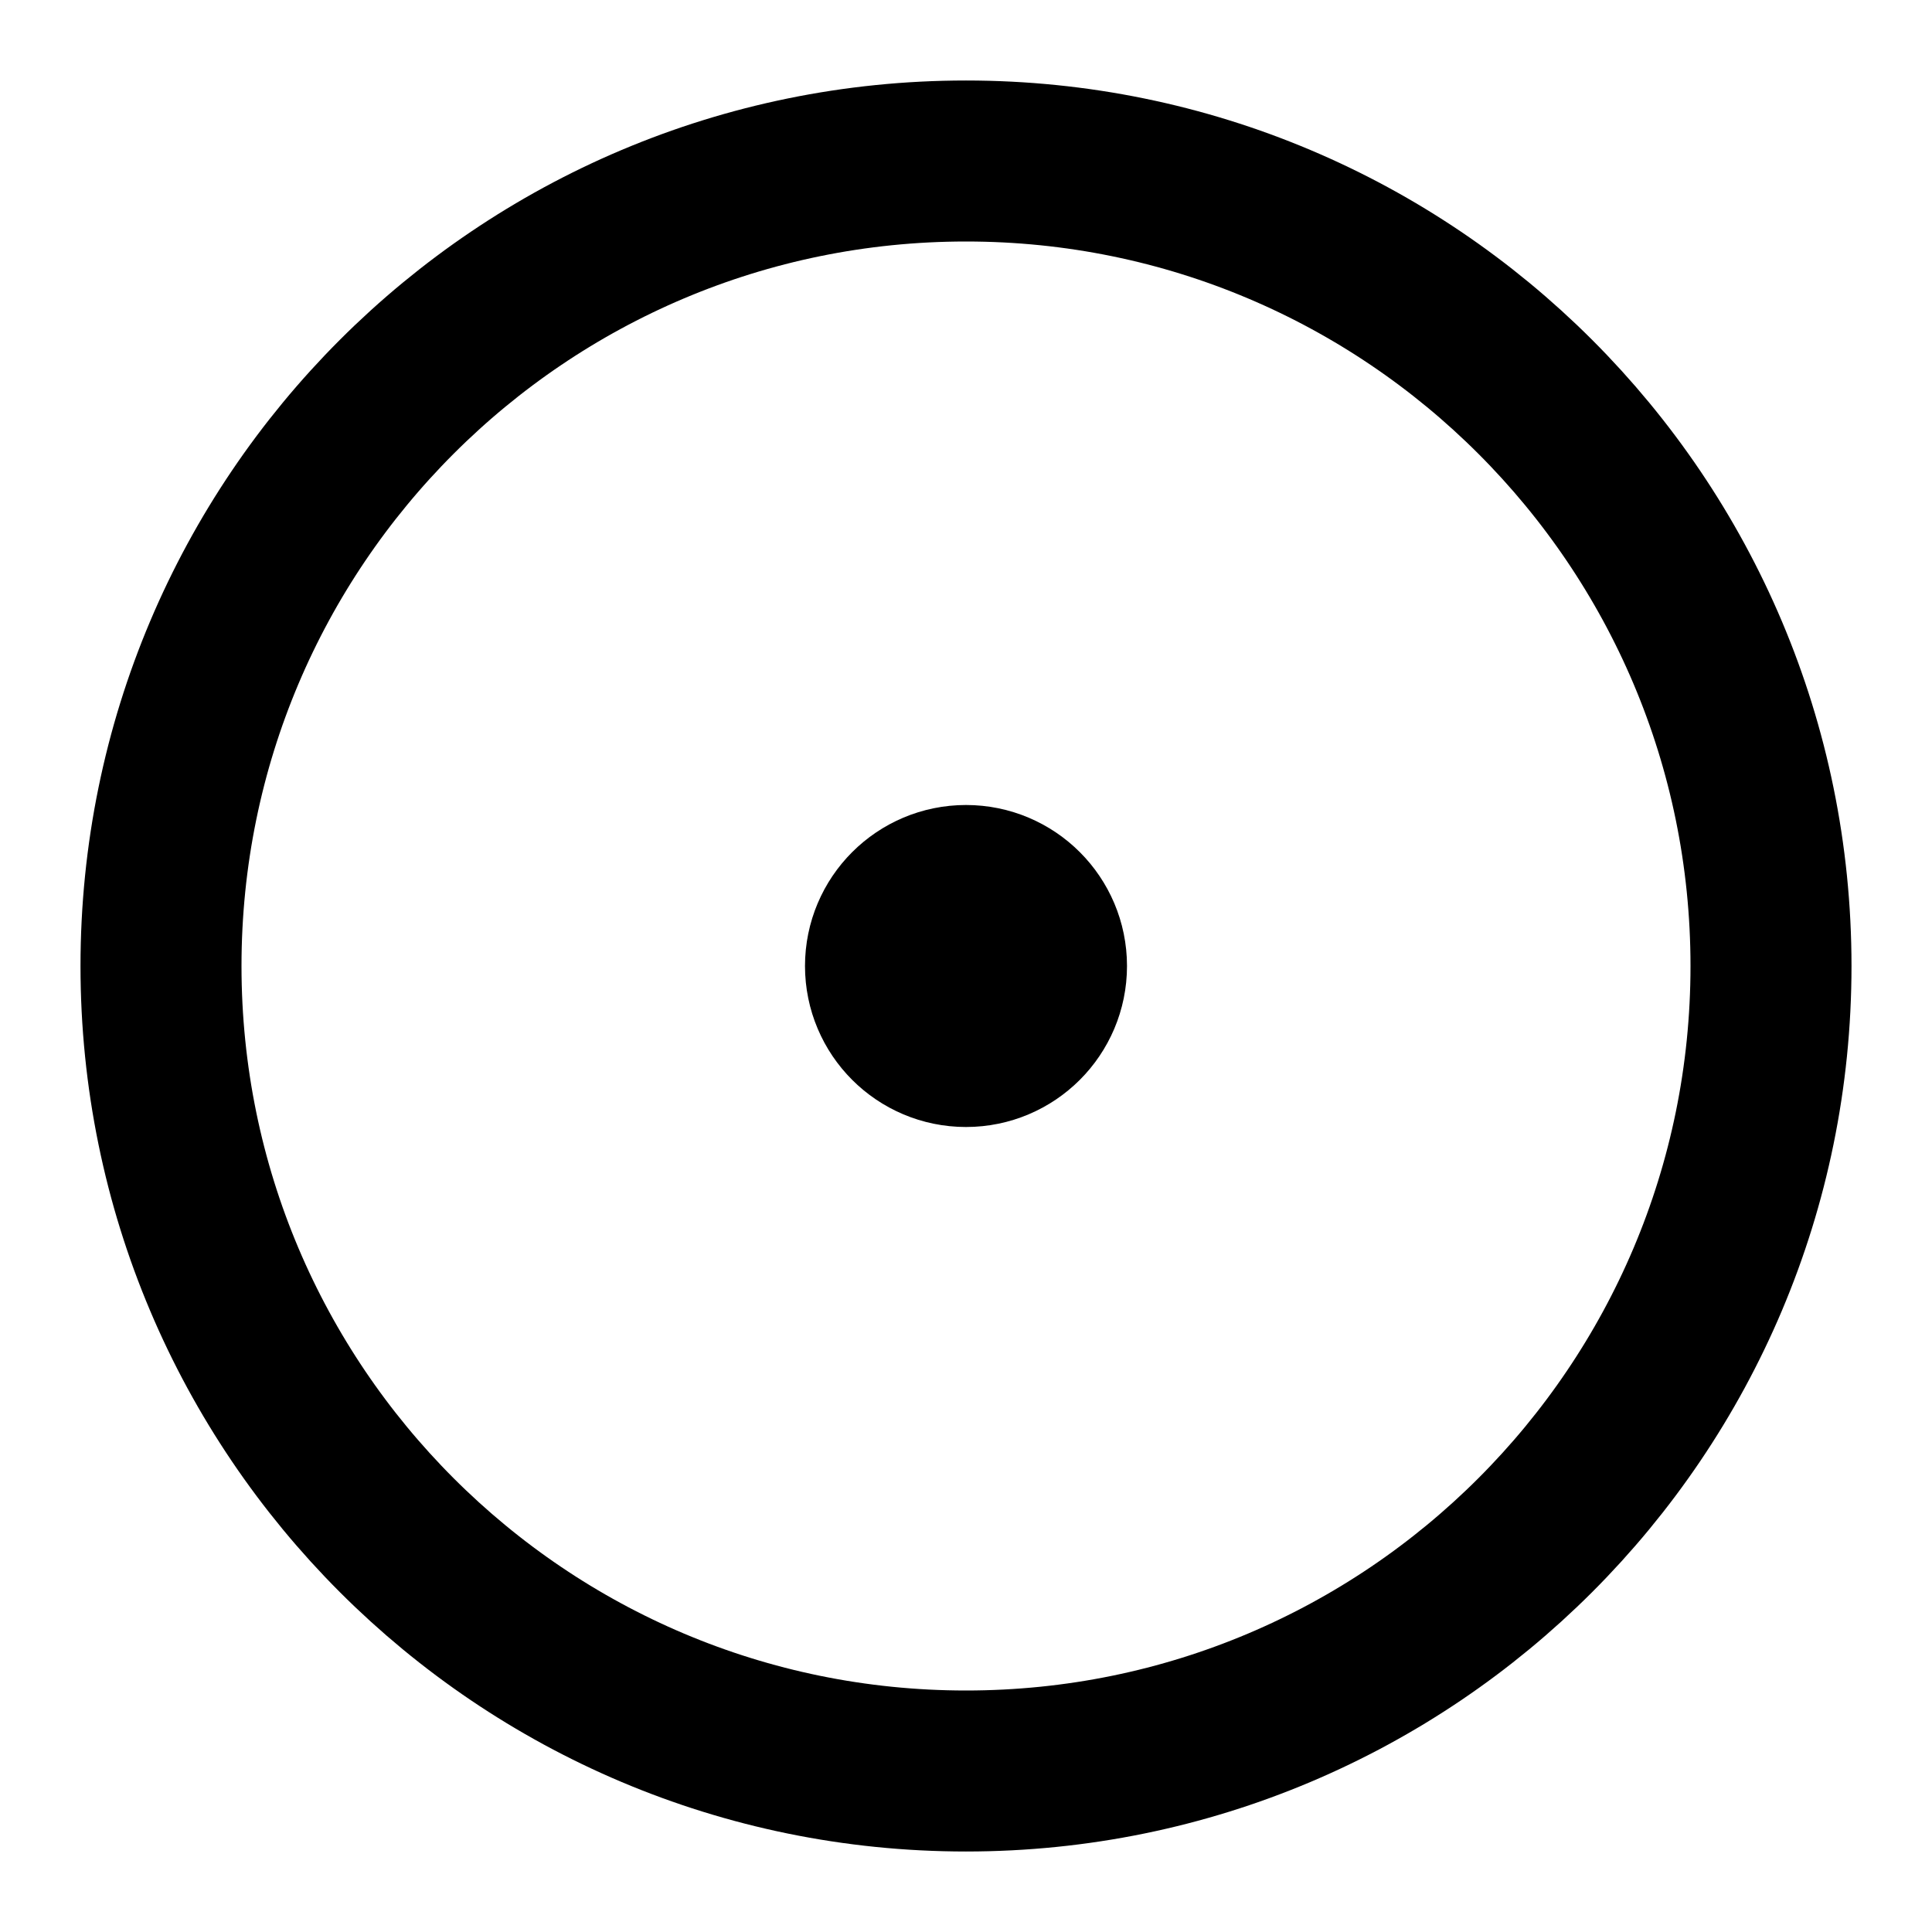
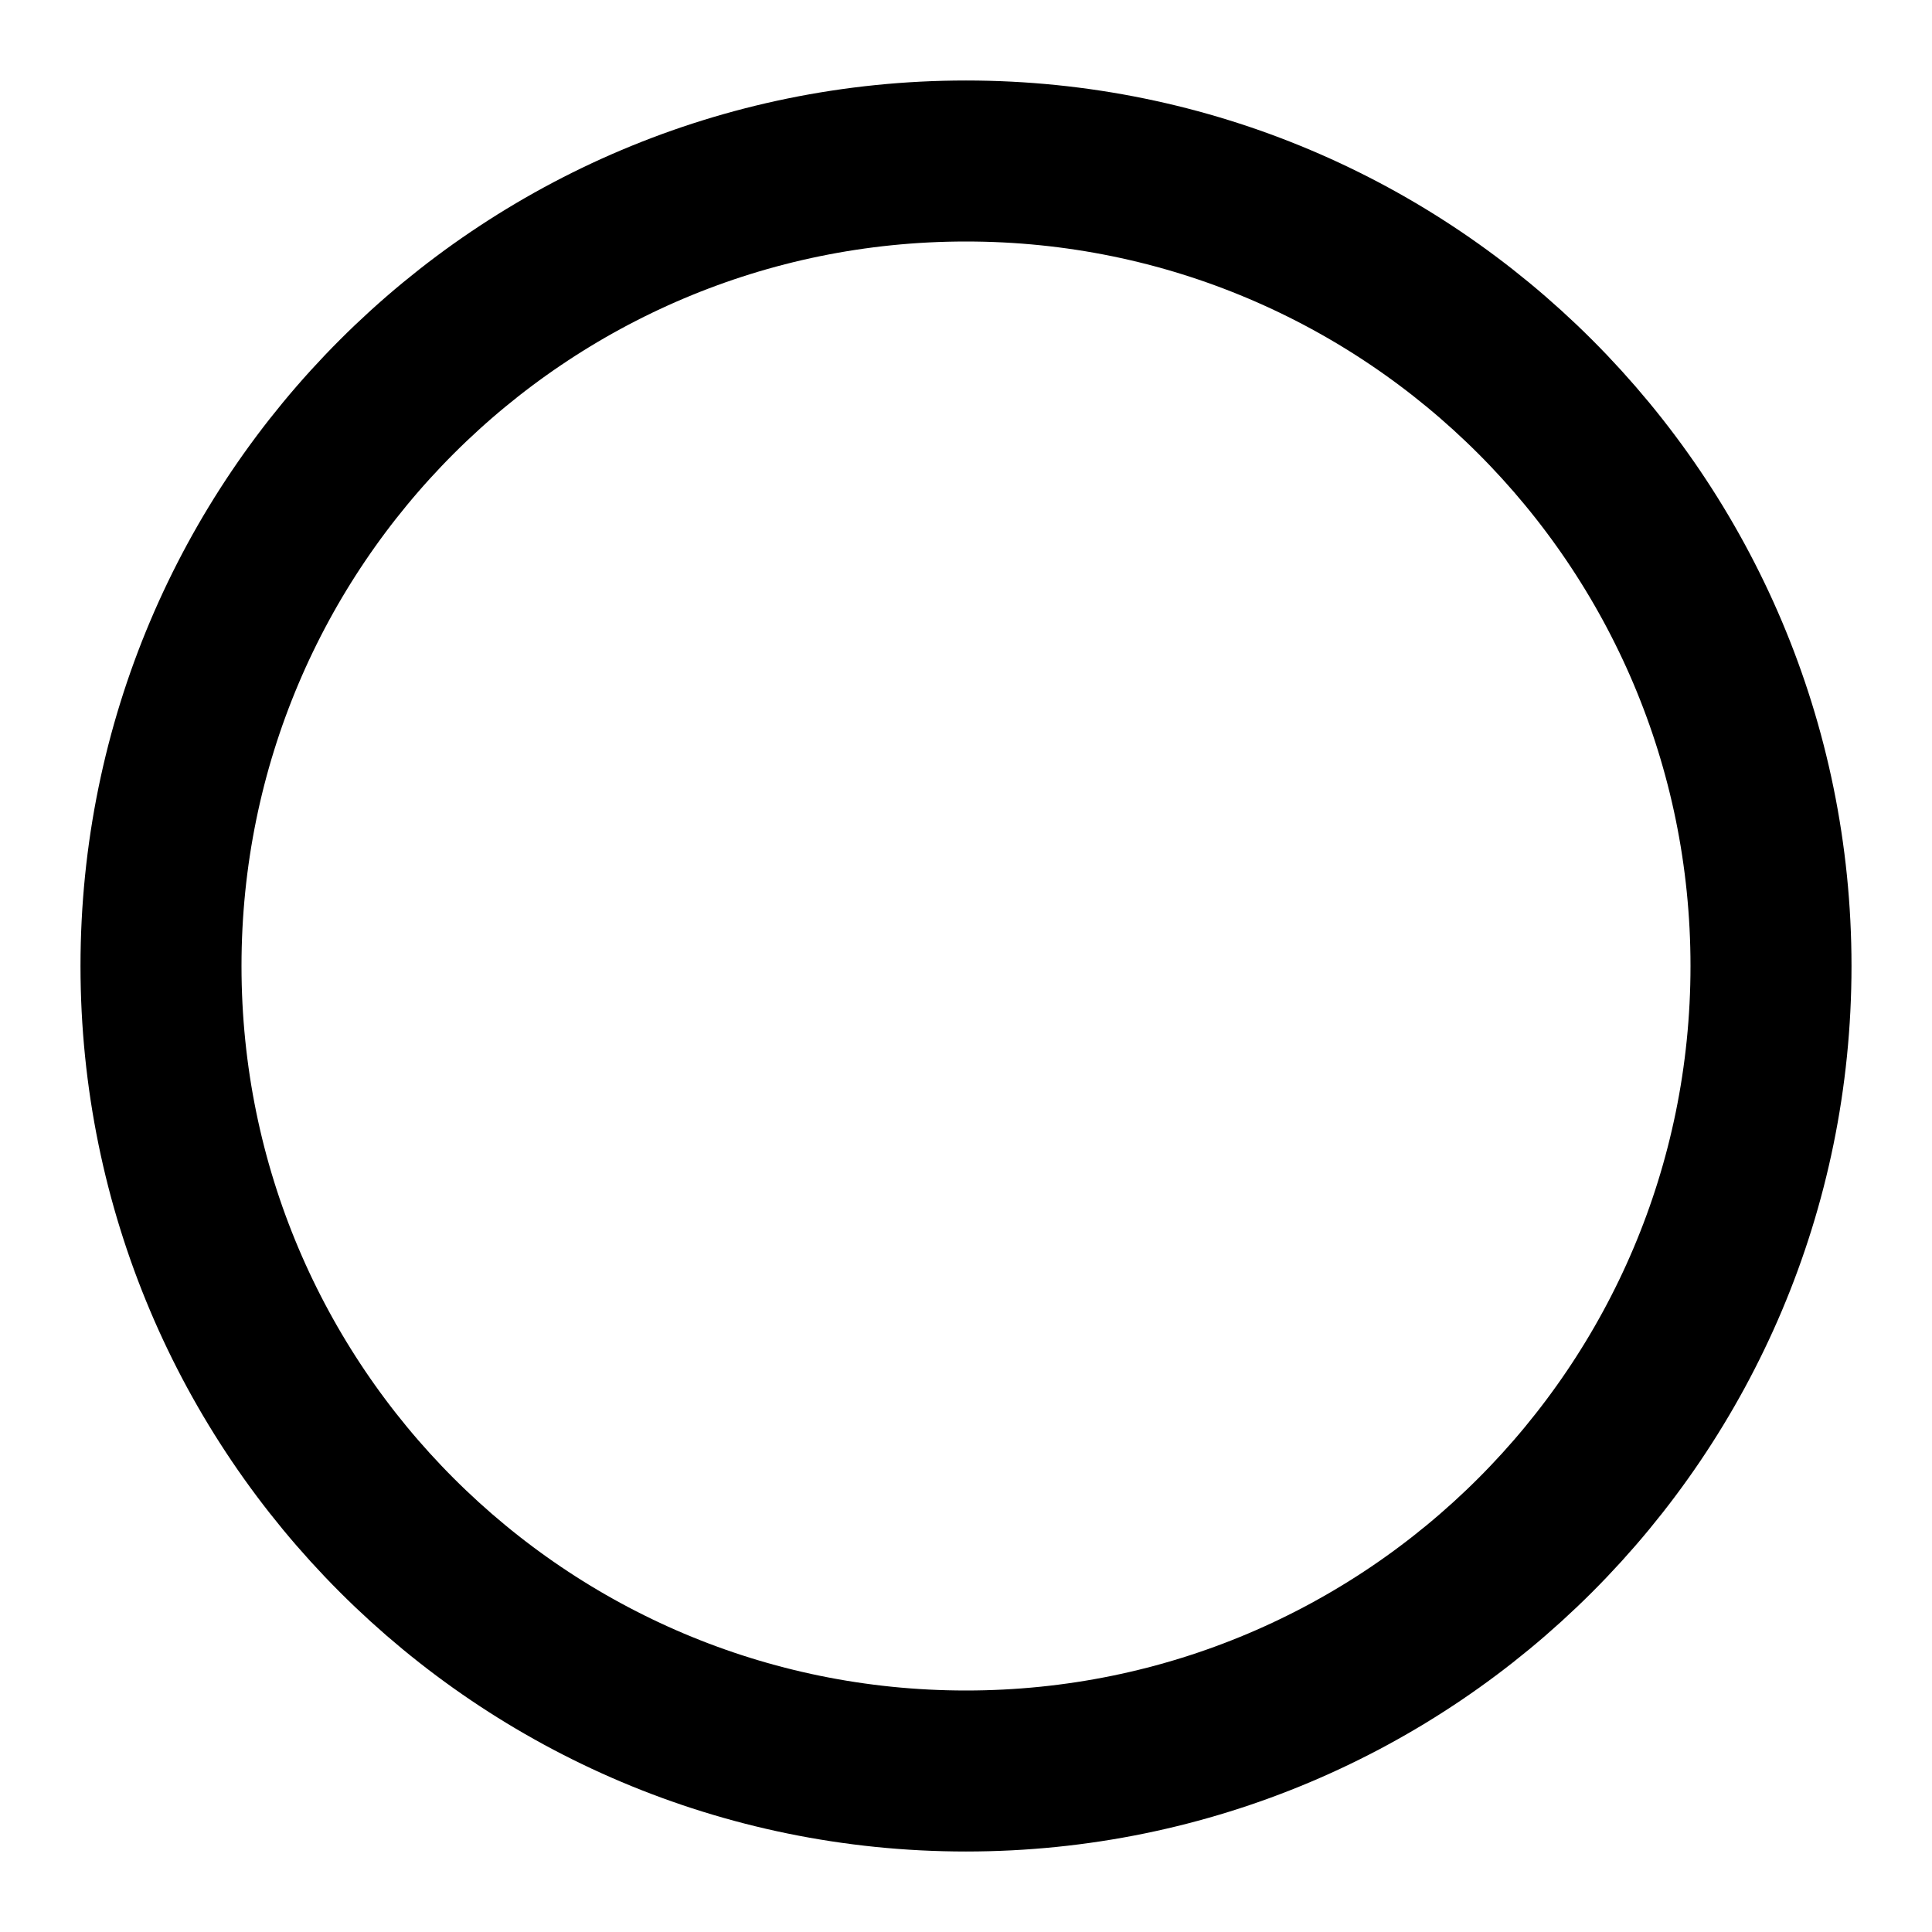
<svg xmlns="http://www.w3.org/2000/svg" width="24" height="24" viewBox="0 0 24 24" fill="none" stroke="currentColor" stroke-width="2" stroke-linecap="round" stroke-linejoin="round">
-   <circle cx="12" cy="12" r="1" />
  <circle cx="12" cy="12" r="10" />
</svg>
